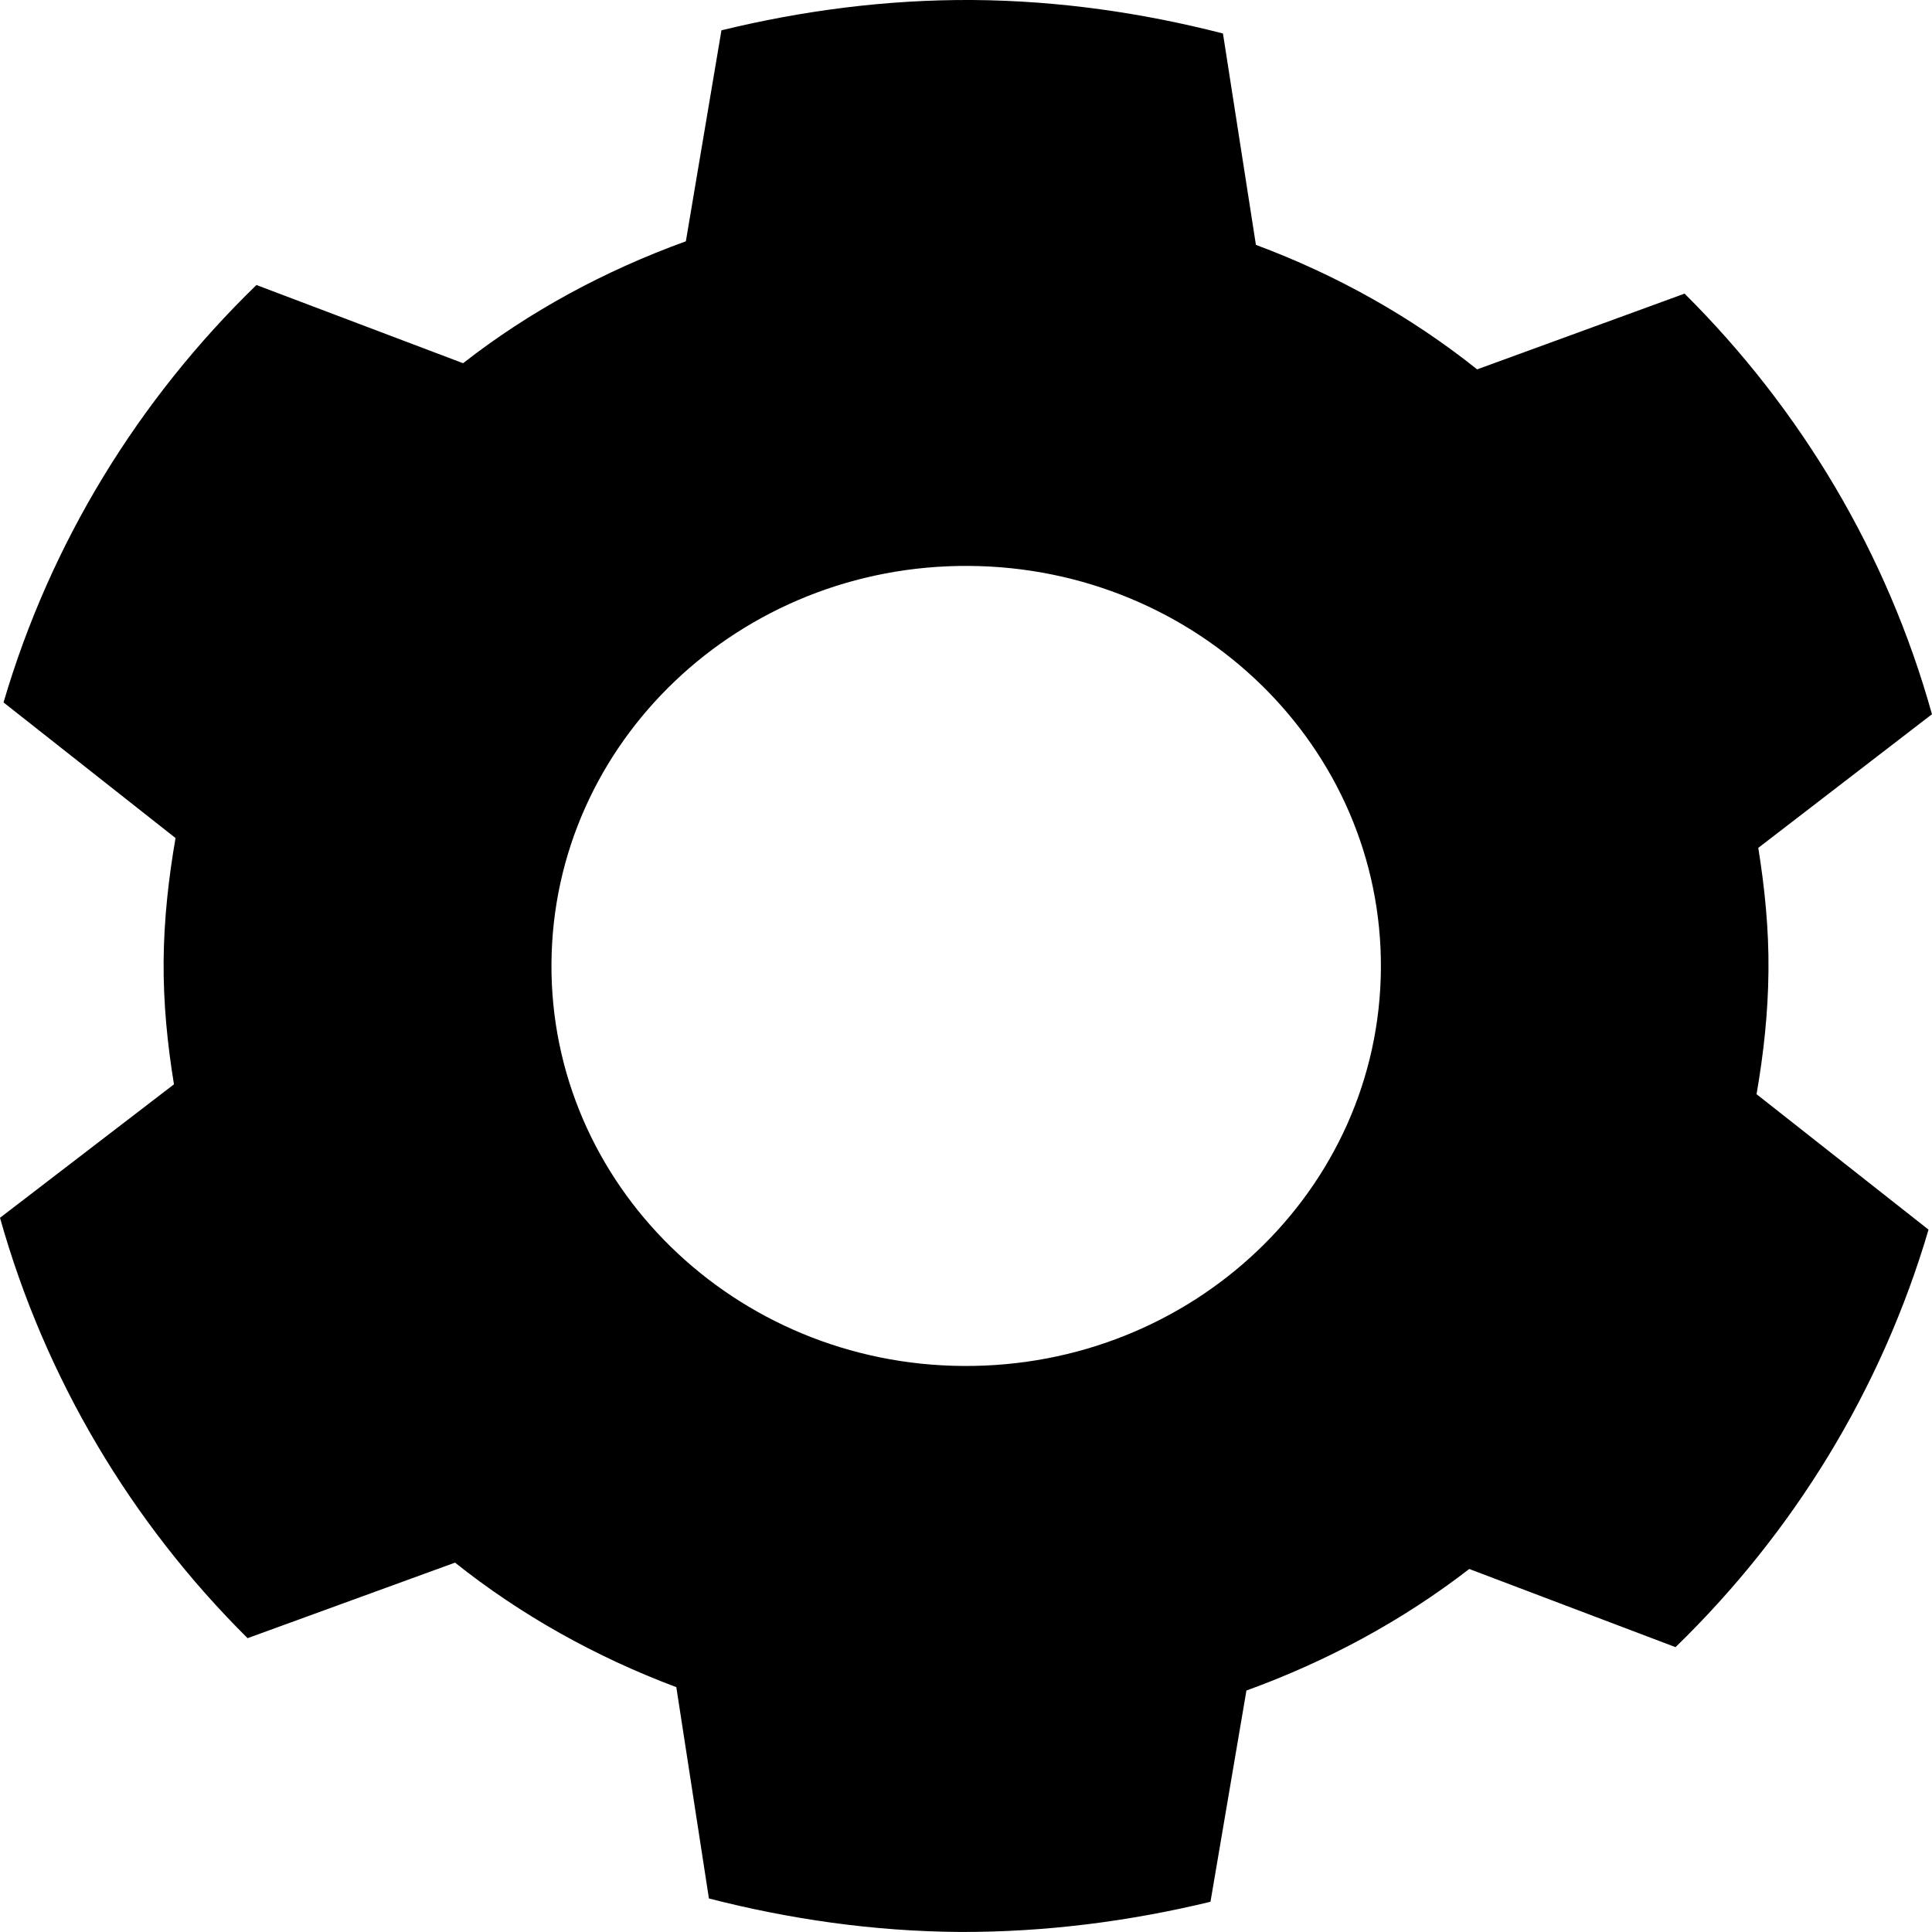
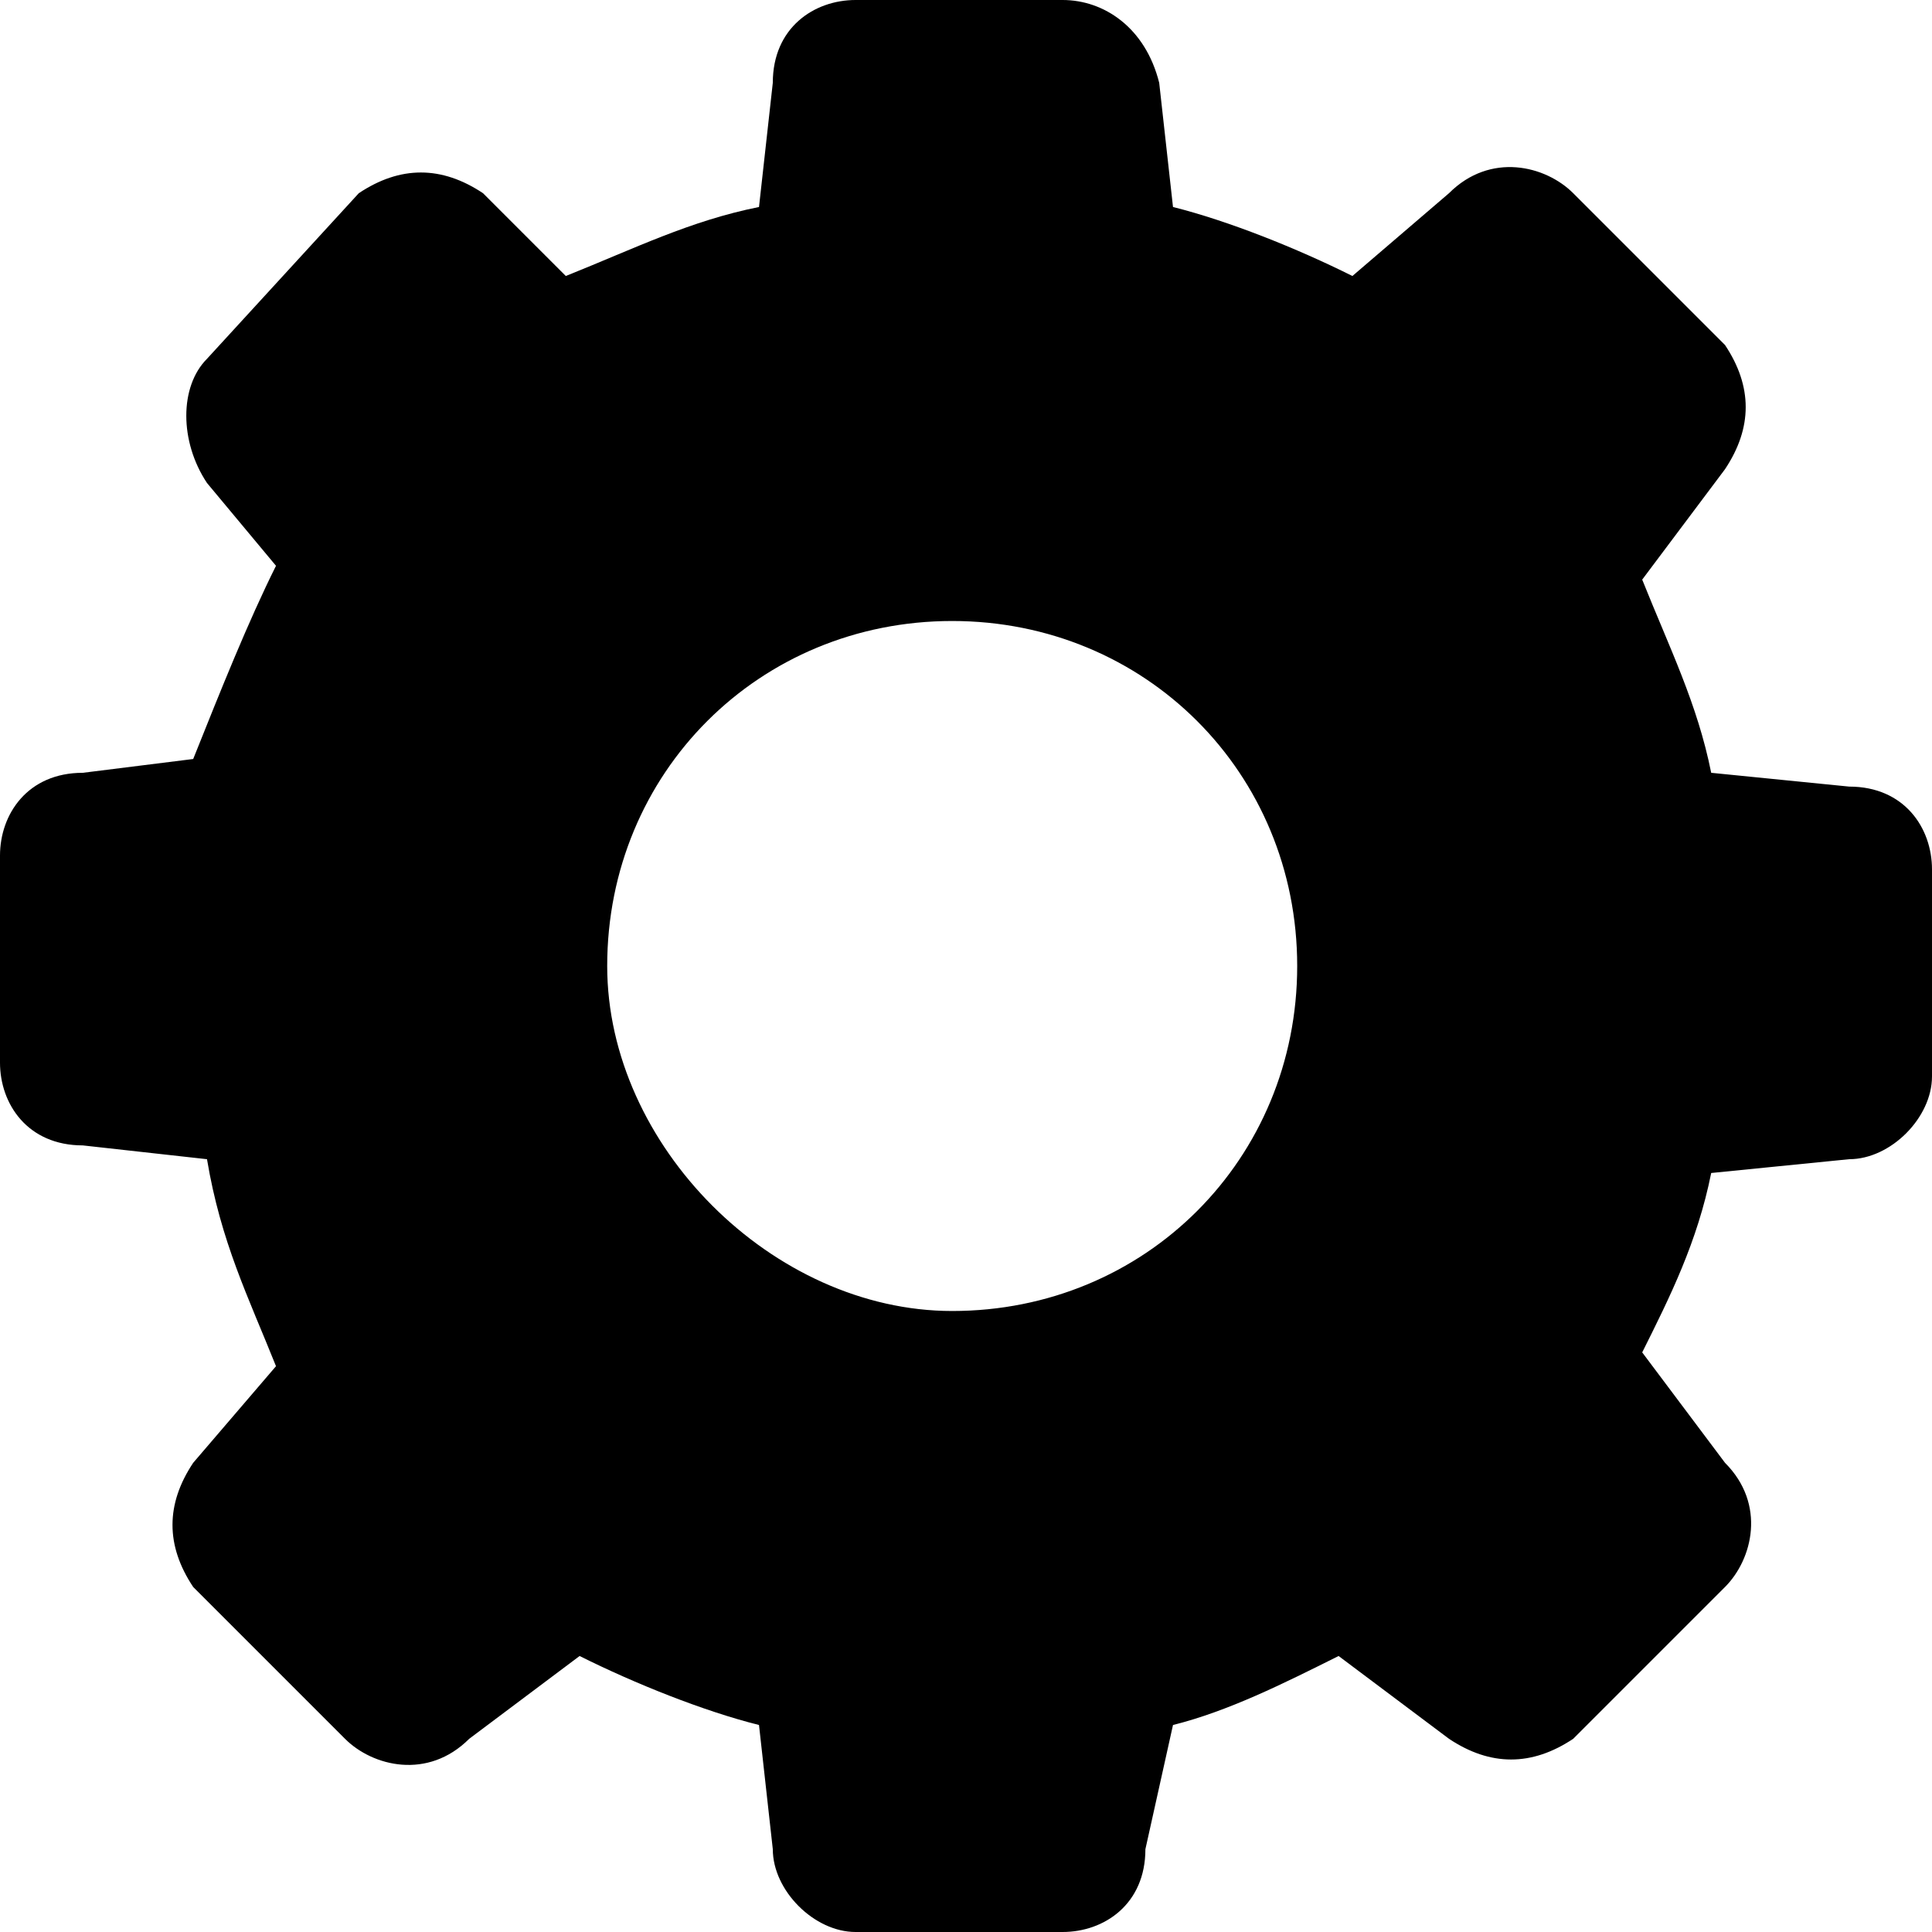
- <svg xmlns="http://www.w3.org/2000/svg" version="1.1" id="settings" x="0px" y="0px" viewBox="0 0 48 48" enable-background="new 0 0 48 48" xml:space="preserve">
-   <path d="M24.07,14.06c-5.691-0.037-10.331,4.385-10.369,9.875c-0.037,5.488,4.548,9.969,10.232,10.002  c5.696,0.037,10.338-4.381,10.375-9.873C34.346,18.574,29.761,14.096,24.07,14.06z M24.161,0c2.156,0.016,4.237,0.322,6.223,0.832  l0.819,5.252c2.01,0.748,3.864,1.791,5.496,3.093l5.154-1.882c2.897,2.882,5.034,6.459,6.146,10.45l-4.315,3.32  c0.159,0.992,0.264,2.014,0.253,3.052c-0.009,1.051-0.122,2.066-0.296,3.068l4.273,3.365c-1.17,3.975-3.352,7.523-6.286,10.373  l-5.125-1.942c-1.65,1.276-3.521,2.289-5.536,3.02l-0.893,5.248c-1.997,0.482-4.078,0.757-6.234,0.75  c-2.153-0.016-4.234-0.32-6.227-0.832l-0.81-5.25c-2.011-0.754-3.869-1.796-5.498-3.094L6.151,40.7  C3.256,37.824,1.119,34.242,0,30.256l4.322-3.316c-0.163-1-0.265-2.015-0.257-3.064c0.009-1.041,0.124-2.06,0.296-3.055  l-4.273-3.369c1.168-3.98,3.353-7.527,6.283-10.371l5.134,1.943c1.645-1.285,3.518-2.299,5.535-3.029l0.884-5.242  C19.925,0.266,22.008-0.012,24.161,0z" />
+ <svg xmlns="http://www.w3.org/2000/svg" version="1.1" id="settings" x="0px" y="0px" viewBox="0 0 14 14" enable-background="new 0 0 14 14" xml:space="preserve">
+   <path d="M8.5,12.5c0.4-0.1,0.8-0.3,1.2-0.5l0.8,0.6c0.3,0.2,0.6,0.2,0.9,0l1.1-1.1c0.2-0.2,0.3-0.6,0-0.9l-0.6-0.8  c0.2-0.4,0.4-0.8,0.5-1.3l1-0.1c0.3,0,0.6-0.3,0.6-0.6V6.3c0-0.3-0.2-0.6-0.6-0.6l-1-0.1c-0.1-0.5-0.3-0.9-0.5-1.4l0.6-0.8  c0.2-0.3,0.2-0.6,0-0.9l-1.1-1.1c-0.2-0.2-0.6-0.3-0.9,0L9.8,2C9.4,1.8,8.9,1.6,8.5,1.5L8.4,0.6C8.3,0.2,8,0,7.7,0L6.2,0  C5.9,0,5.6,0.2,5.6,0.6L5.5,1.5C5,1.6,4.6,1.8,4.1,2L3.5,1.4c-0.3-0.2-0.6-0.2-0.9,0L1.5,2.6c-0.2,0.2-0.2,0.6,0,0.9L2,4.1  C1.8,4.5,1.6,5,1.4,5.5L0.6,5.6C0.2,5.6,0,5.9,0,6.2l0,1.5c0,0.3,0.2,0.6,0.6,0.6l0.9,0.1C1.6,9,1.8,9.4,2,9.9l-0.6,0.7  c-0.2,0.3-0.2,0.6,0,0.9l1.1,1.1c0.2,0.2,0.6,0.3,0.9,0L4.2,12c0.4,0.2,0.9,0.4,1.3,0.5l0.1,0.9c0,0.3,0.3,0.6,0.6,0.6h1.5  c0.3,0,0.6-0.2,0.6-0.6L8.5,12.5z M4.4,7c0-1.4,1.1-2.5,2.5-2.5S9.4,5.6,9.4,7S8.3,9.5,6.9,9.5C5.6,9.5,4.4,8.3,4.4,7z" />
</svg>
